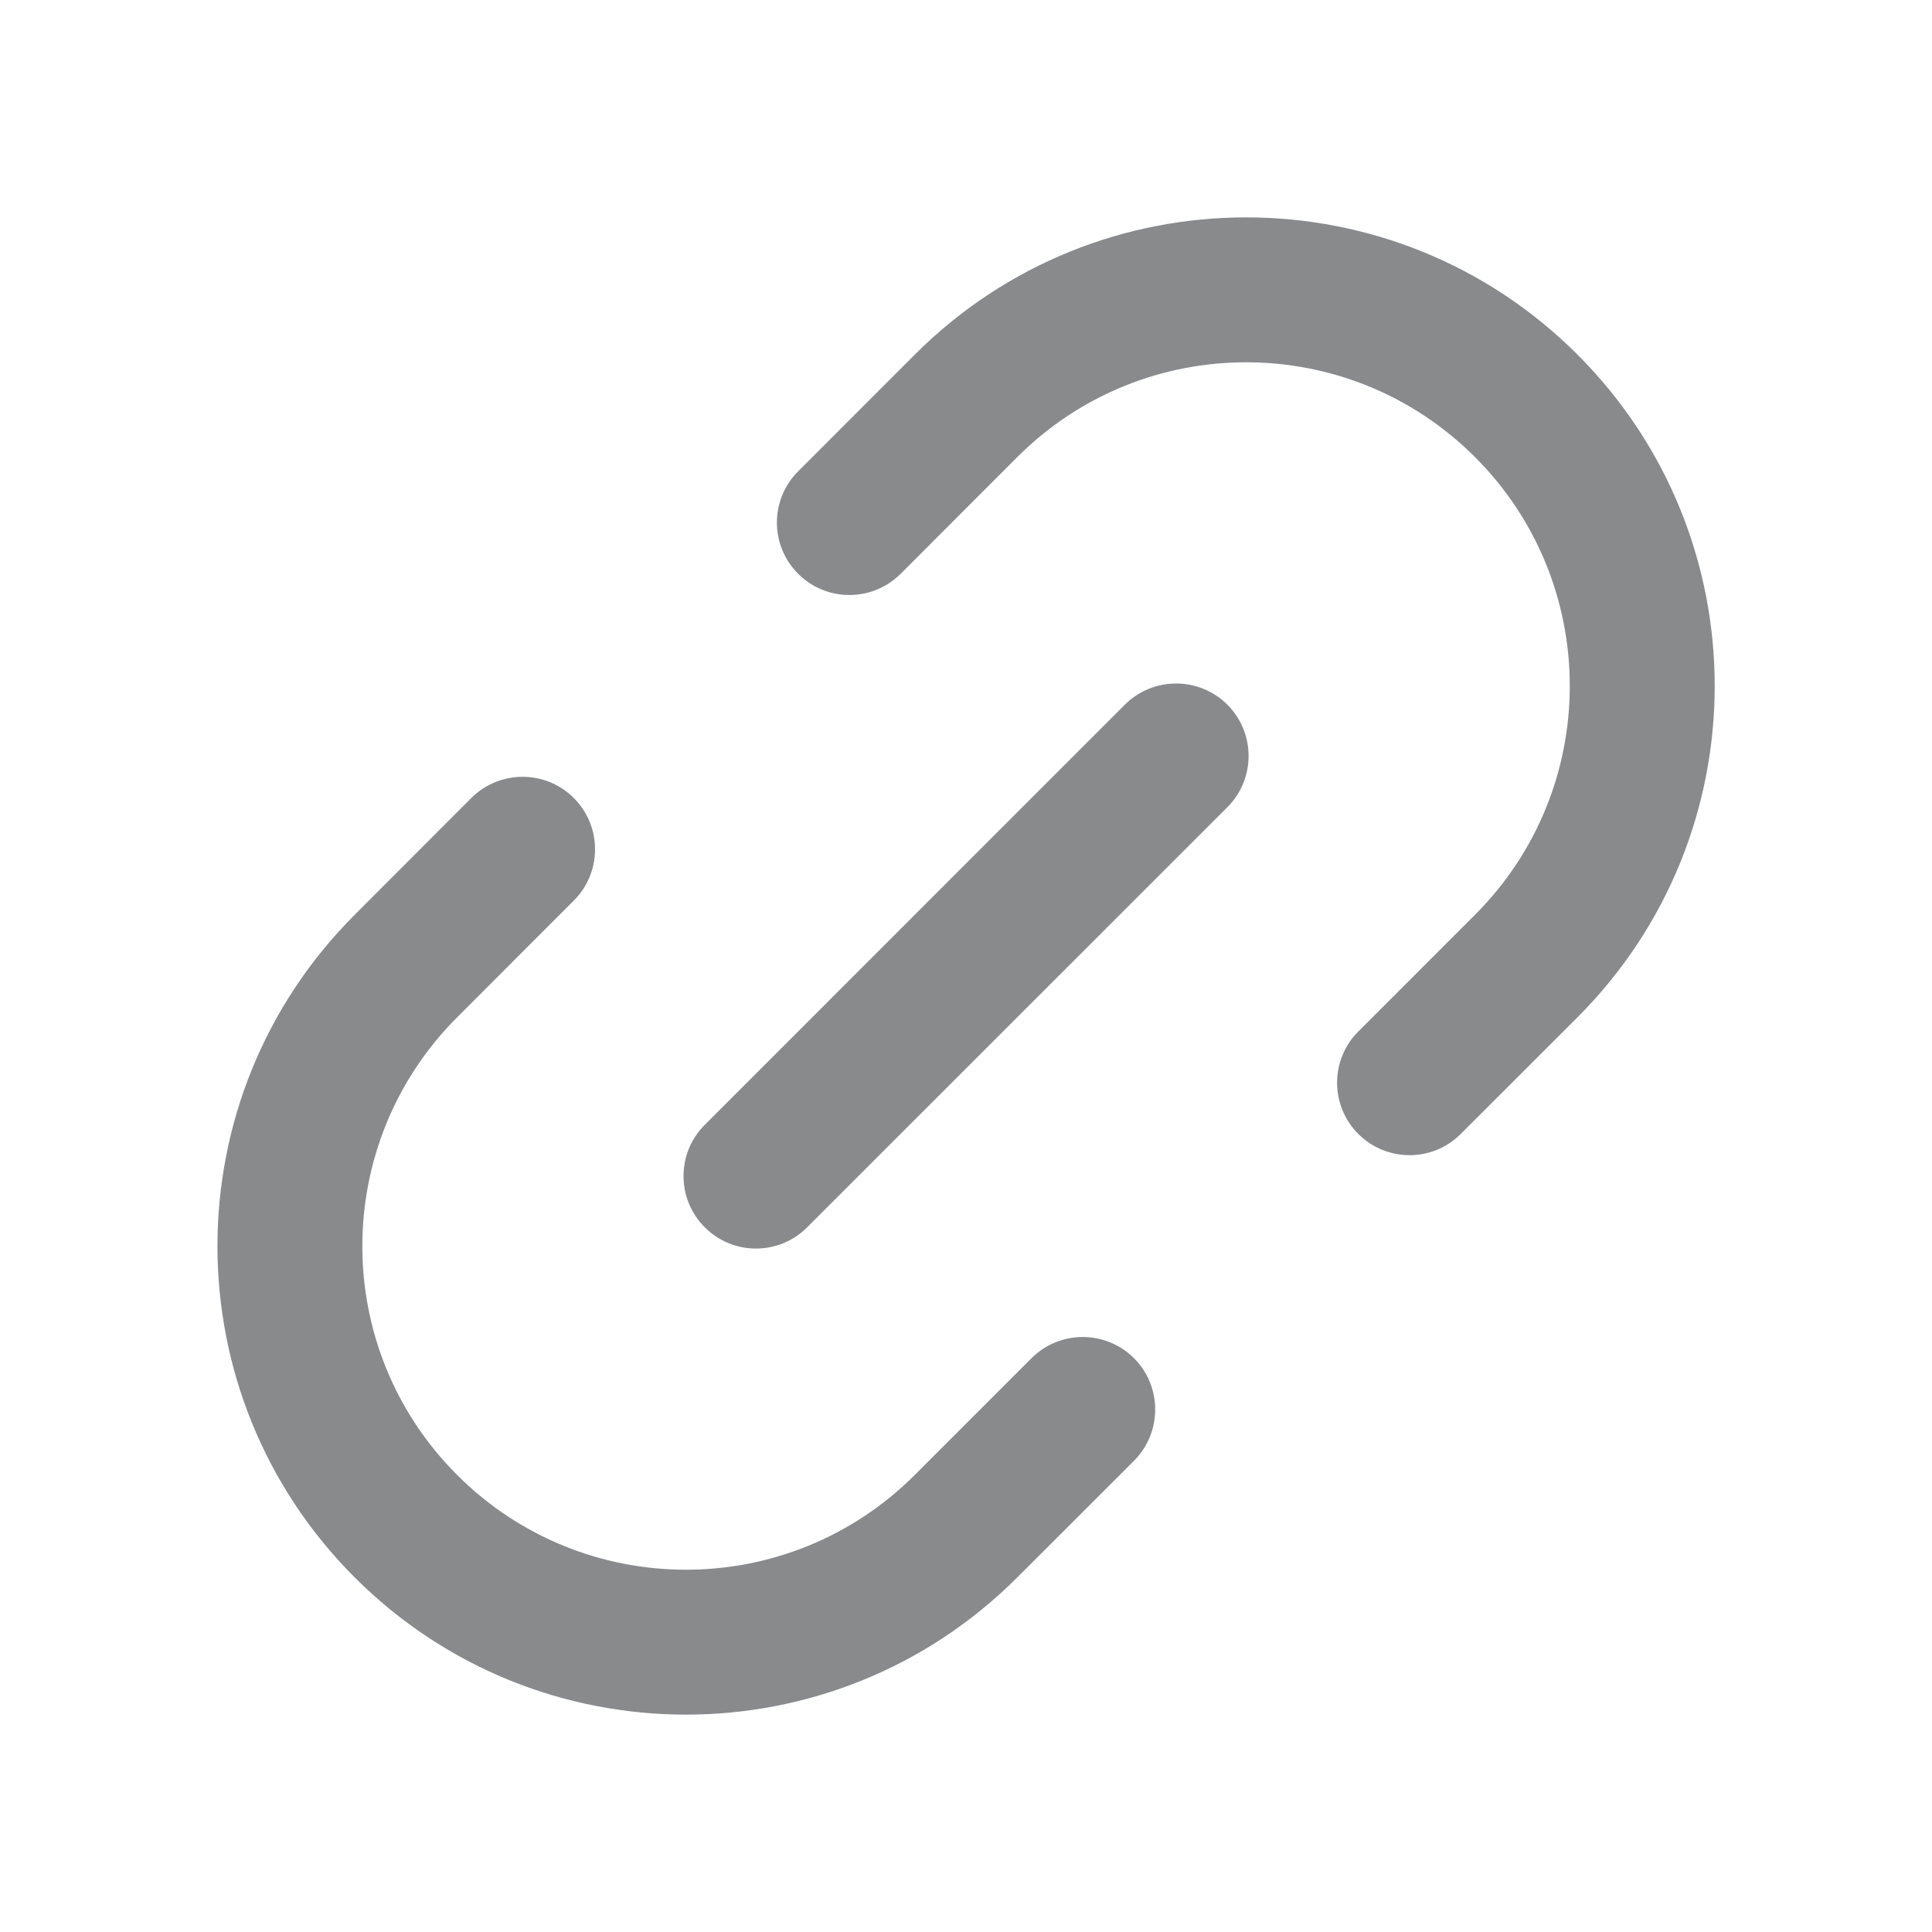
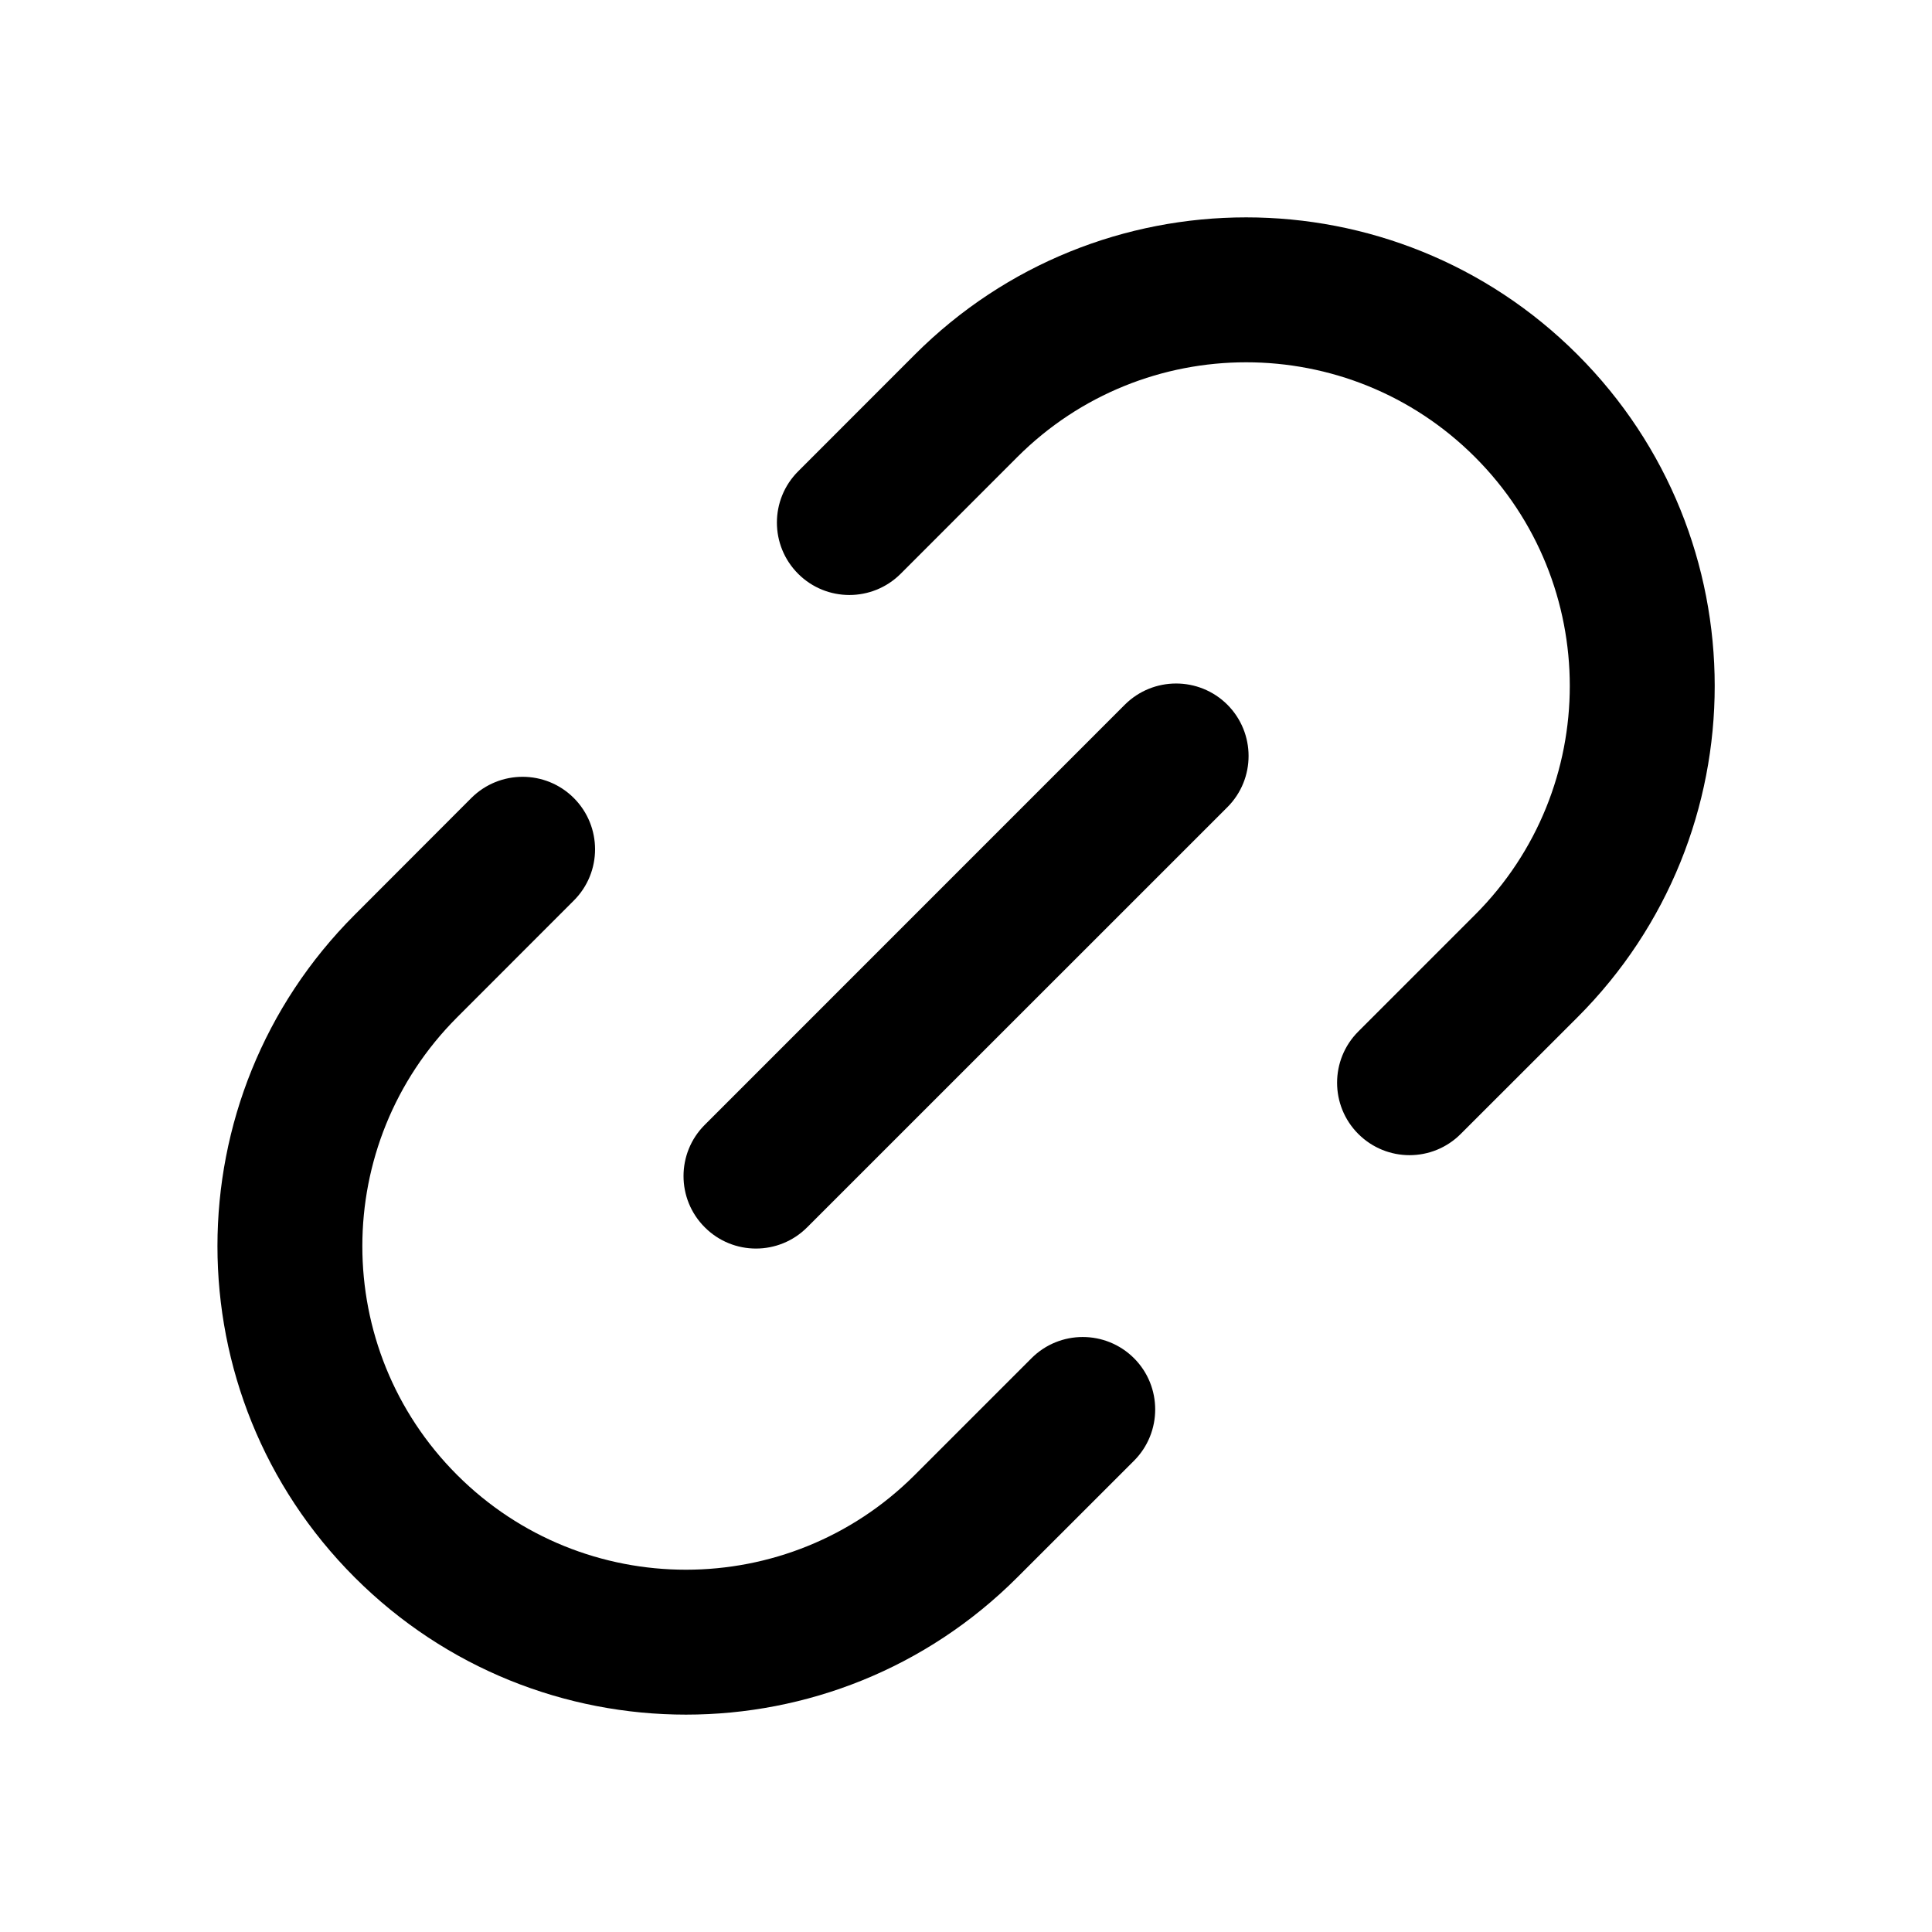
<svg xmlns="http://www.w3.org/2000/svg" width="24" height="24" viewBox="0 0 24 24" fill="none">
-   <path d="M5.855 9.913C6.207 9.562 6.777 9.562 7.128 9.913C7.48 10.265 7.48 10.836 7.128 11.187L5.679 12.637C4.109 14.207 4.108 16.753 5.679 18.323C7.249 19.892 9.794 19.892 11.364 18.322L12.814 16.872C13.165 16.521 13.735 16.521 14.087 16.872C14.438 17.223 14.438 17.794 14.087 18.146L12.637 19.595C10.364 21.868 6.679 21.868 4.406 19.595C2.133 17.322 2.133 13.637 4.406 11.364L5.855 9.913ZM13.973 8.754C14.325 8.403 14.895 8.403 15.247 8.754C15.598 9.106 15.598 9.676 15.247 10.027L10.027 15.246C9.676 15.598 9.106 15.598 8.755 15.246C8.403 14.895 8.403 14.324 8.755 13.973L13.973 8.754ZM11.364 4.405C13.637 2.132 17.323 2.132 19.596 4.405C21.869 6.678 21.869 10.364 19.596 12.637L18.146 14.086C17.795 14.438 17.225 14.438 16.873 14.086C16.522 13.735 16.522 13.165 16.873 12.814L18.323 11.364C19.893 9.794 19.893 7.248 18.323 5.678C16.753 4.108 14.207 4.108 12.637 5.678L11.188 7.128C10.836 7.479 10.266 7.479 9.915 7.128C9.563 6.776 9.563 6.207 9.915 5.855L11.364 4.405Z" fill="#888A8C" />
+   <path d="M5.855 9.913C6.207 9.562 6.777 9.562 7.128 9.913C7.48 10.265 7.48 10.836 7.128 11.187L5.679 12.637C4.109 14.207 4.108 16.753 5.679 18.323C7.249 19.892 9.794 19.892 11.364 18.322L12.814 16.872C13.165 16.521 13.735 16.521 14.087 16.872C14.438 17.223 14.438 17.794 14.087 18.146L12.637 19.595C10.364 21.868 6.679 21.868 4.406 19.595C2.133 17.322 2.133 13.637 4.406 11.364L5.855 9.913ZM13.973 8.754C14.325 8.403 14.895 8.403 15.247 8.754C15.598 9.106 15.598 9.676 15.247 10.027L10.027 15.246C9.676 15.598 9.106 15.598 8.755 15.246C8.403 14.895 8.403 14.324 8.755 13.973L13.973 8.754ZM11.364 4.405C13.637 2.132 17.323 2.132 19.596 4.405C21.869 6.678 21.869 10.364 19.596 12.637L18.146 14.086C17.795 14.438 17.225 14.438 16.873 14.086C16.522 13.735 16.522 13.165 16.873 12.814L18.323 11.364C19.893 9.794 19.893 7.248 18.323 5.678C16.753 4.108 14.207 4.108 12.637 5.678L11.188 7.128C10.836 7.479 10.266 7.479 9.915 7.128C9.563 6.776 9.563 6.207 9.915 5.855L11.364 4.405Z" fill="currentColor" />
</svg>
